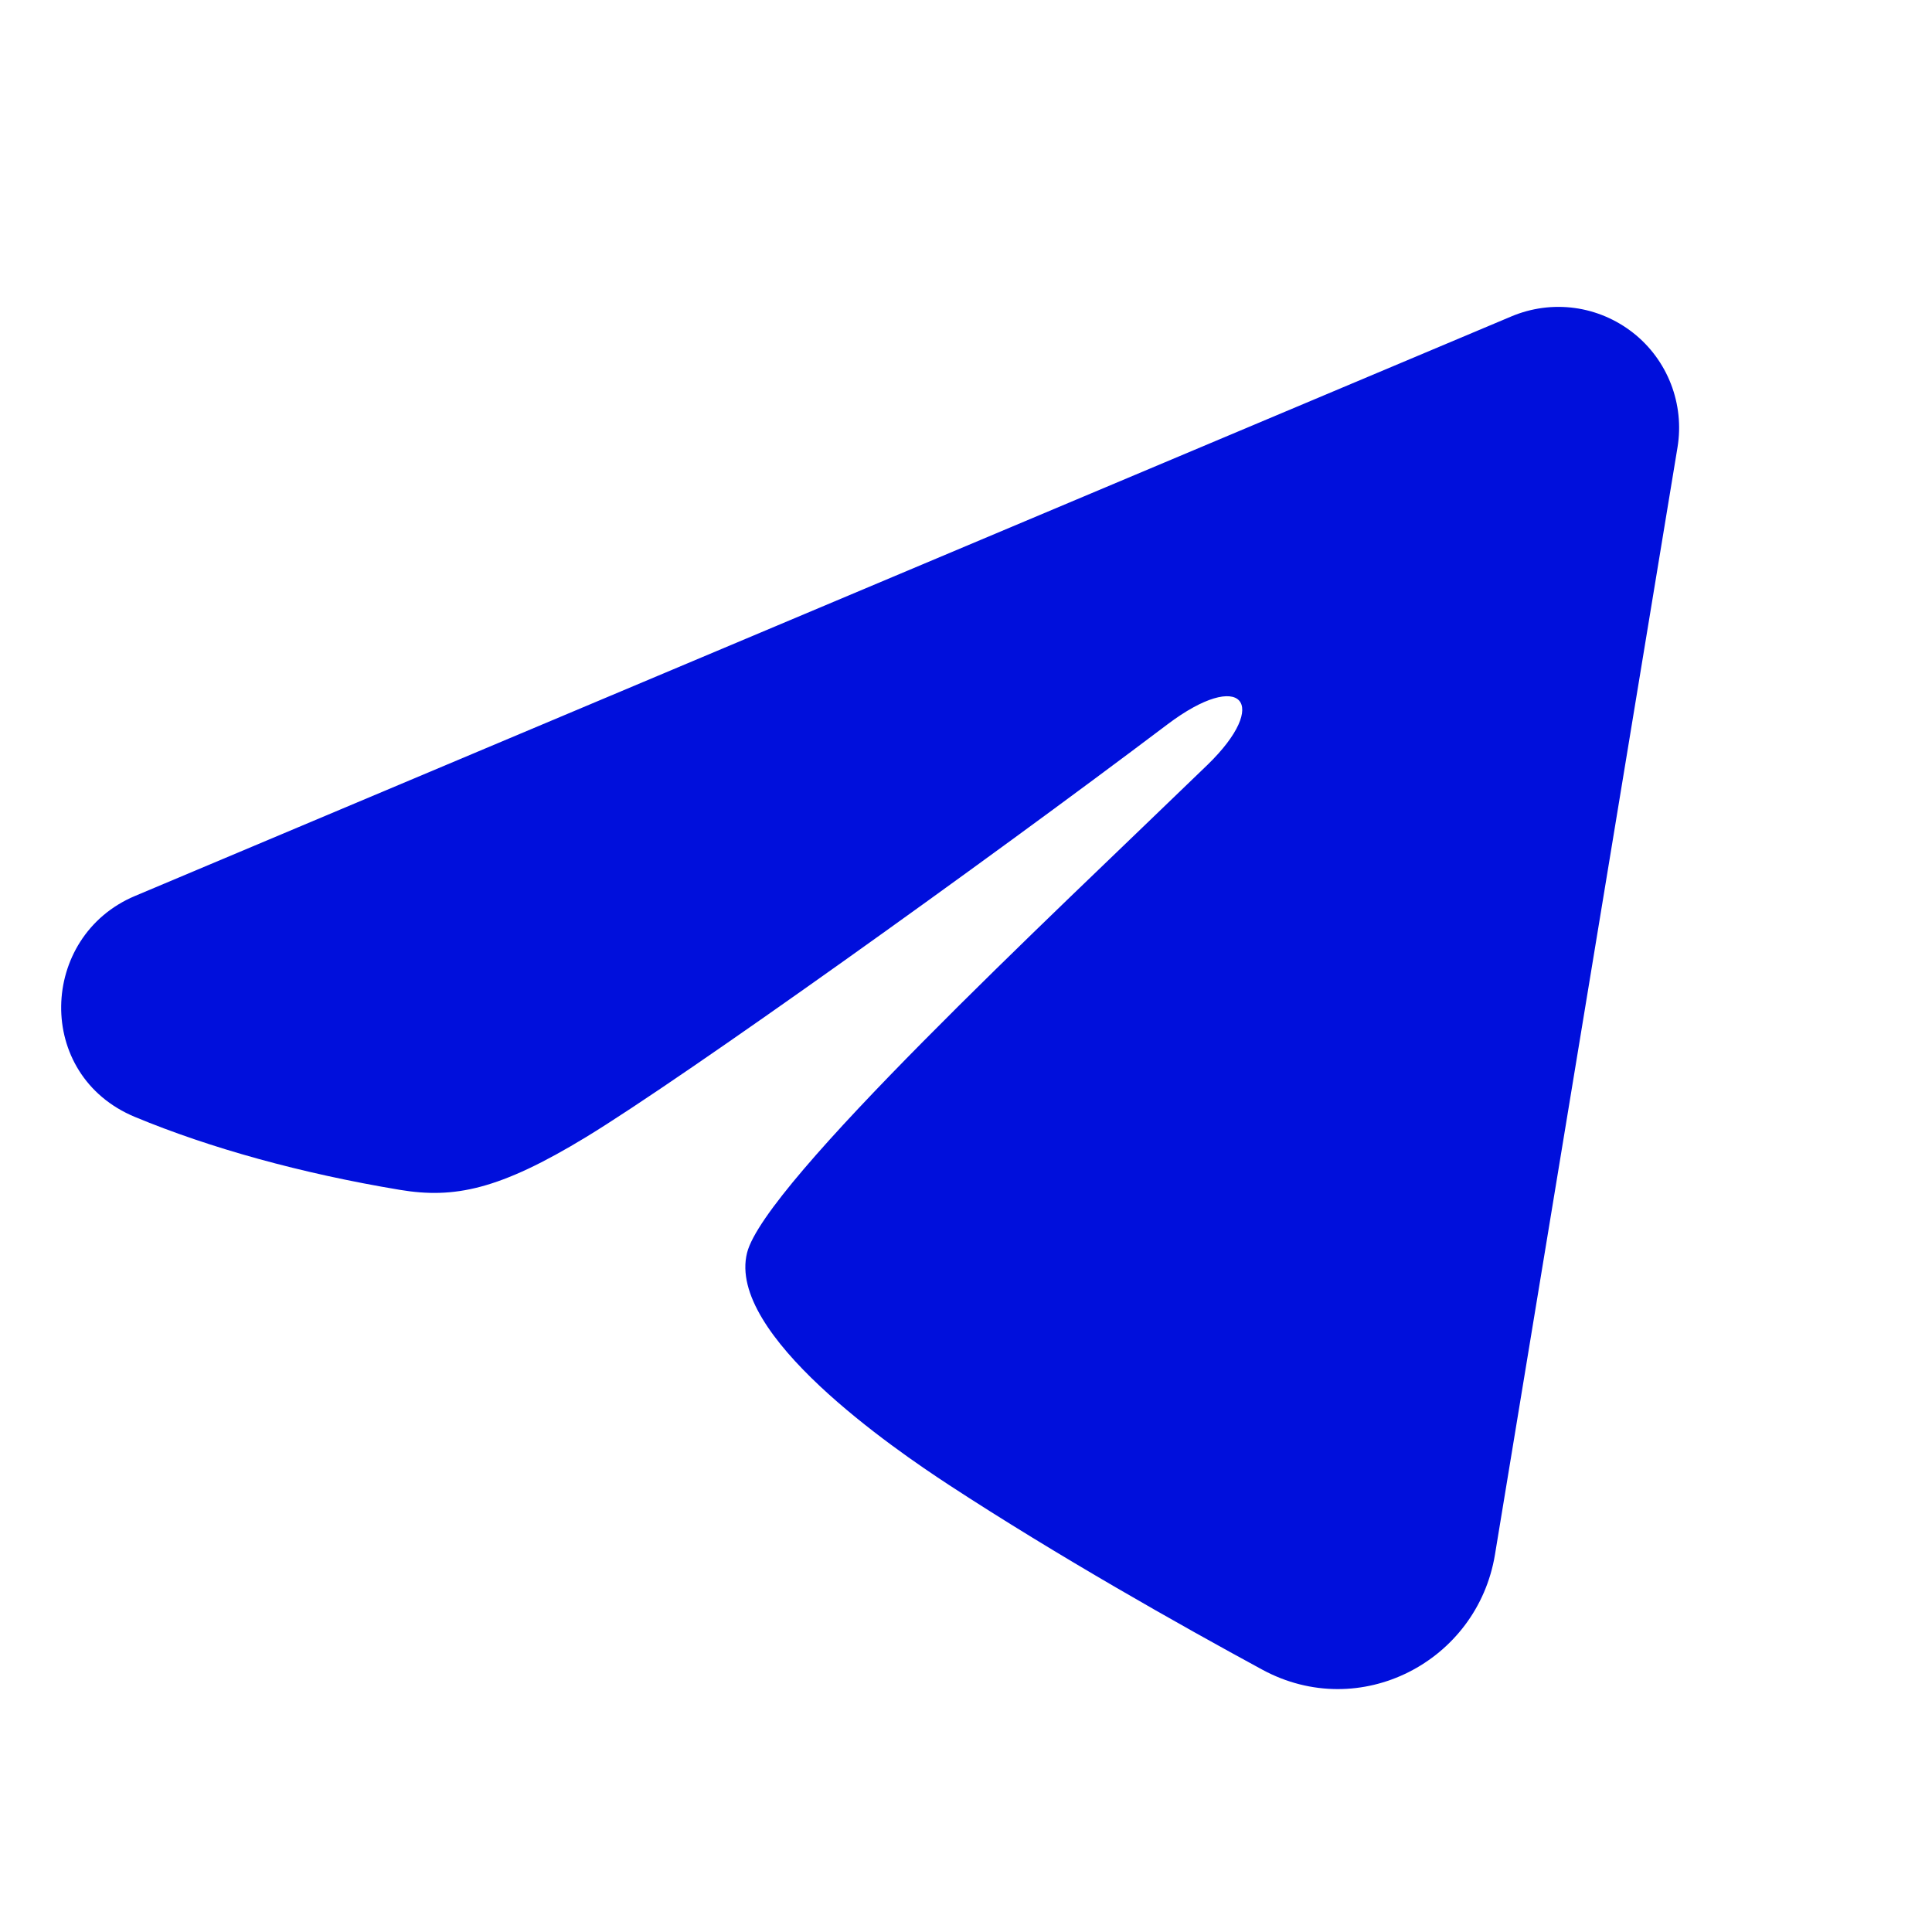
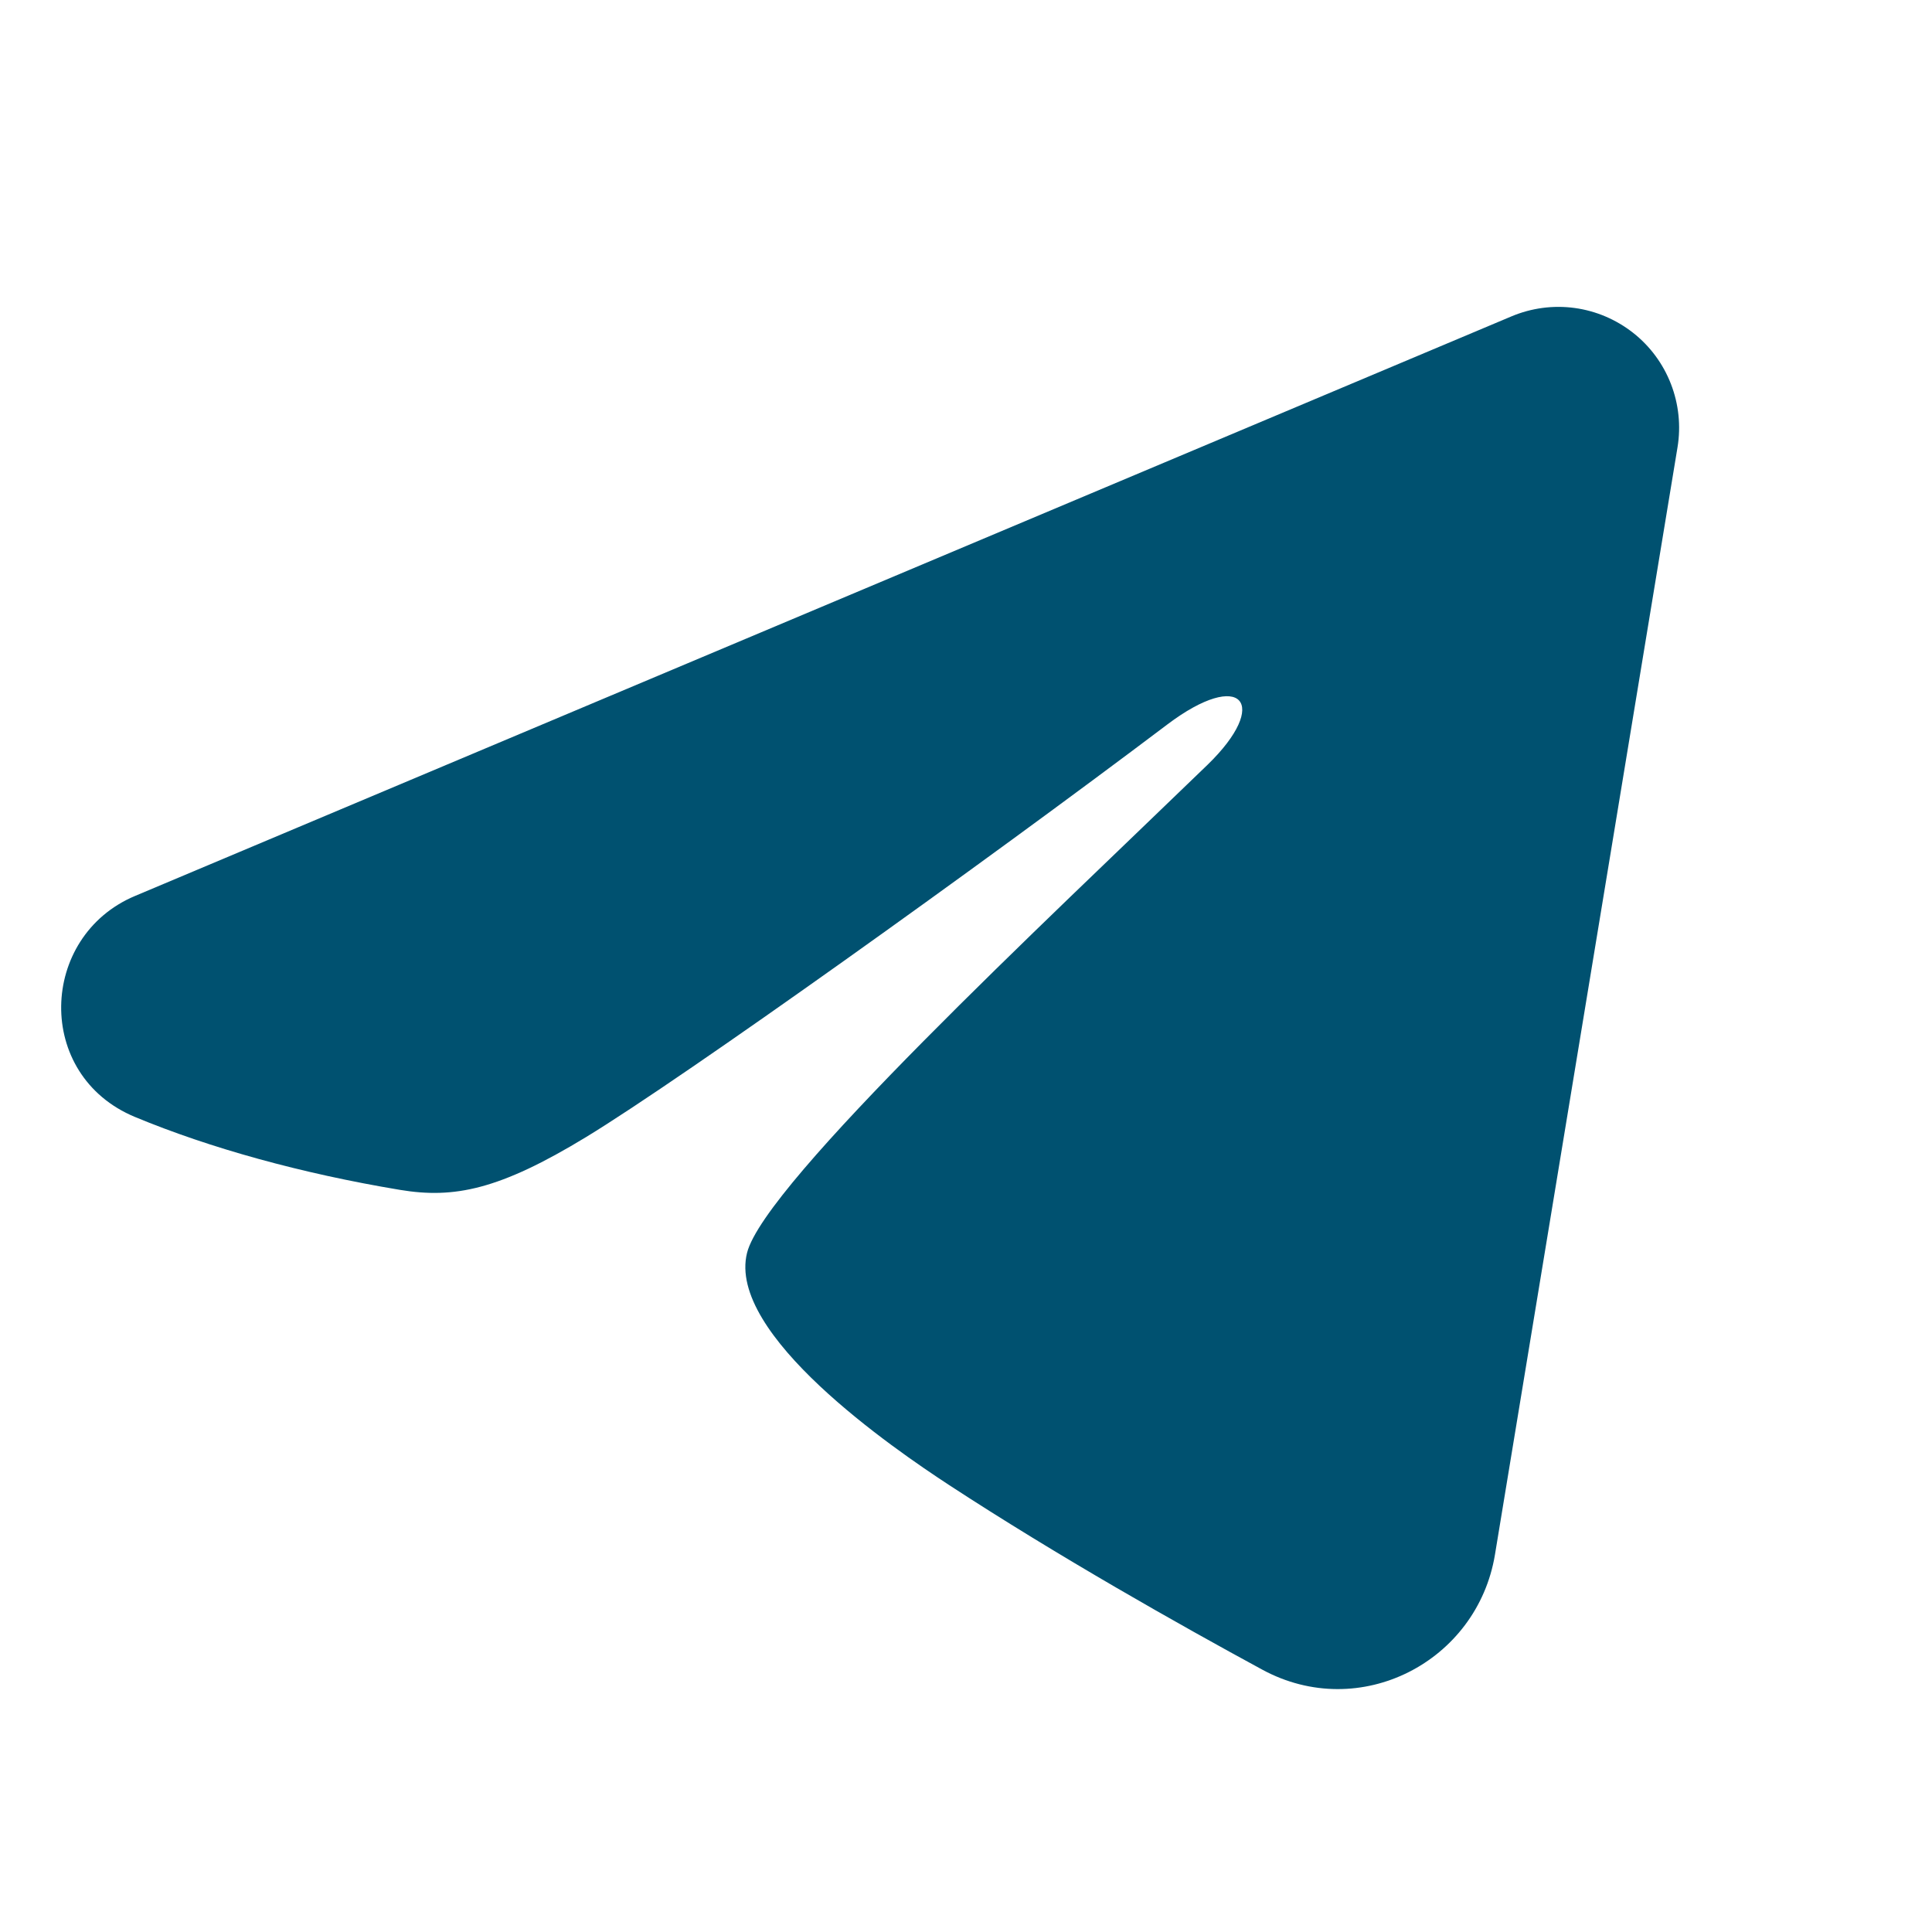
<svg xmlns="http://www.w3.org/2000/svg" preserveAspectRatio="none" overflow="visible" style="display: block;" width="32" height="32" viewBox="0 0 32 32" fill="none">
  <g id="mingcute:telegram-fill">
-     <path id="Vector" fill-rule="evenodd" clip-rule="evenodd" d="M25.035 5.24C25.365 5.101 25.726 5.053 26.08 5.101C26.434 5.149 26.769 5.292 27.05 5.513C27.331 5.734 27.547 6.027 27.676 6.36C27.805 6.693 27.843 7.055 27.785 7.408L24.761 25.751C24.468 27.52 22.526 28.535 20.904 27.653C19.546 26.916 17.53 25.78 15.717 24.595C14.81 24.001 12.033 22.101 12.374 20.749C12.668 19.593 17.334 15.249 20.001 12.667C21.047 11.652 20.57 11.067 19.334 12C16.265 14.317 11.337 17.841 9.708 18.833C8.27 19.708 7.521 19.857 6.625 19.708C4.99 19.436 3.474 19.015 2.237 18.501C0.565 17.808 0.646 15.509 2.236 14.84L25.035 5.24Z" fill="#000FDC" />
+     <path id="Vector" fill-rule="evenodd" clip-rule="evenodd" d="M25.035 5.24C25.365 5.101 25.726 5.053 26.08 5.101C26.434 5.149 26.769 5.292 27.05 5.513C27.331 5.734 27.547 6.027 27.676 6.36C27.805 6.693 27.843 7.055 27.785 7.408L24.761 25.751C24.468 27.52 22.526 28.535 20.904 27.653C19.546 26.916 17.53 25.78 15.717 24.595C14.81 24.001 12.033 22.101 12.374 20.749C12.668 19.593 17.334 15.249 20.001 12.667C21.047 11.652 20.57 11.067 19.334 12C16.265 14.317 11.337 17.841 9.708 18.833C8.27 19.708 7.521 19.857 6.625 19.708C4.99 19.436 3.474 19.015 2.237 18.501C0.565 17.808 0.646 15.509 2.236 14.84L25.035 5.24Z" fill="#005170" />
  </g>
</svg>
